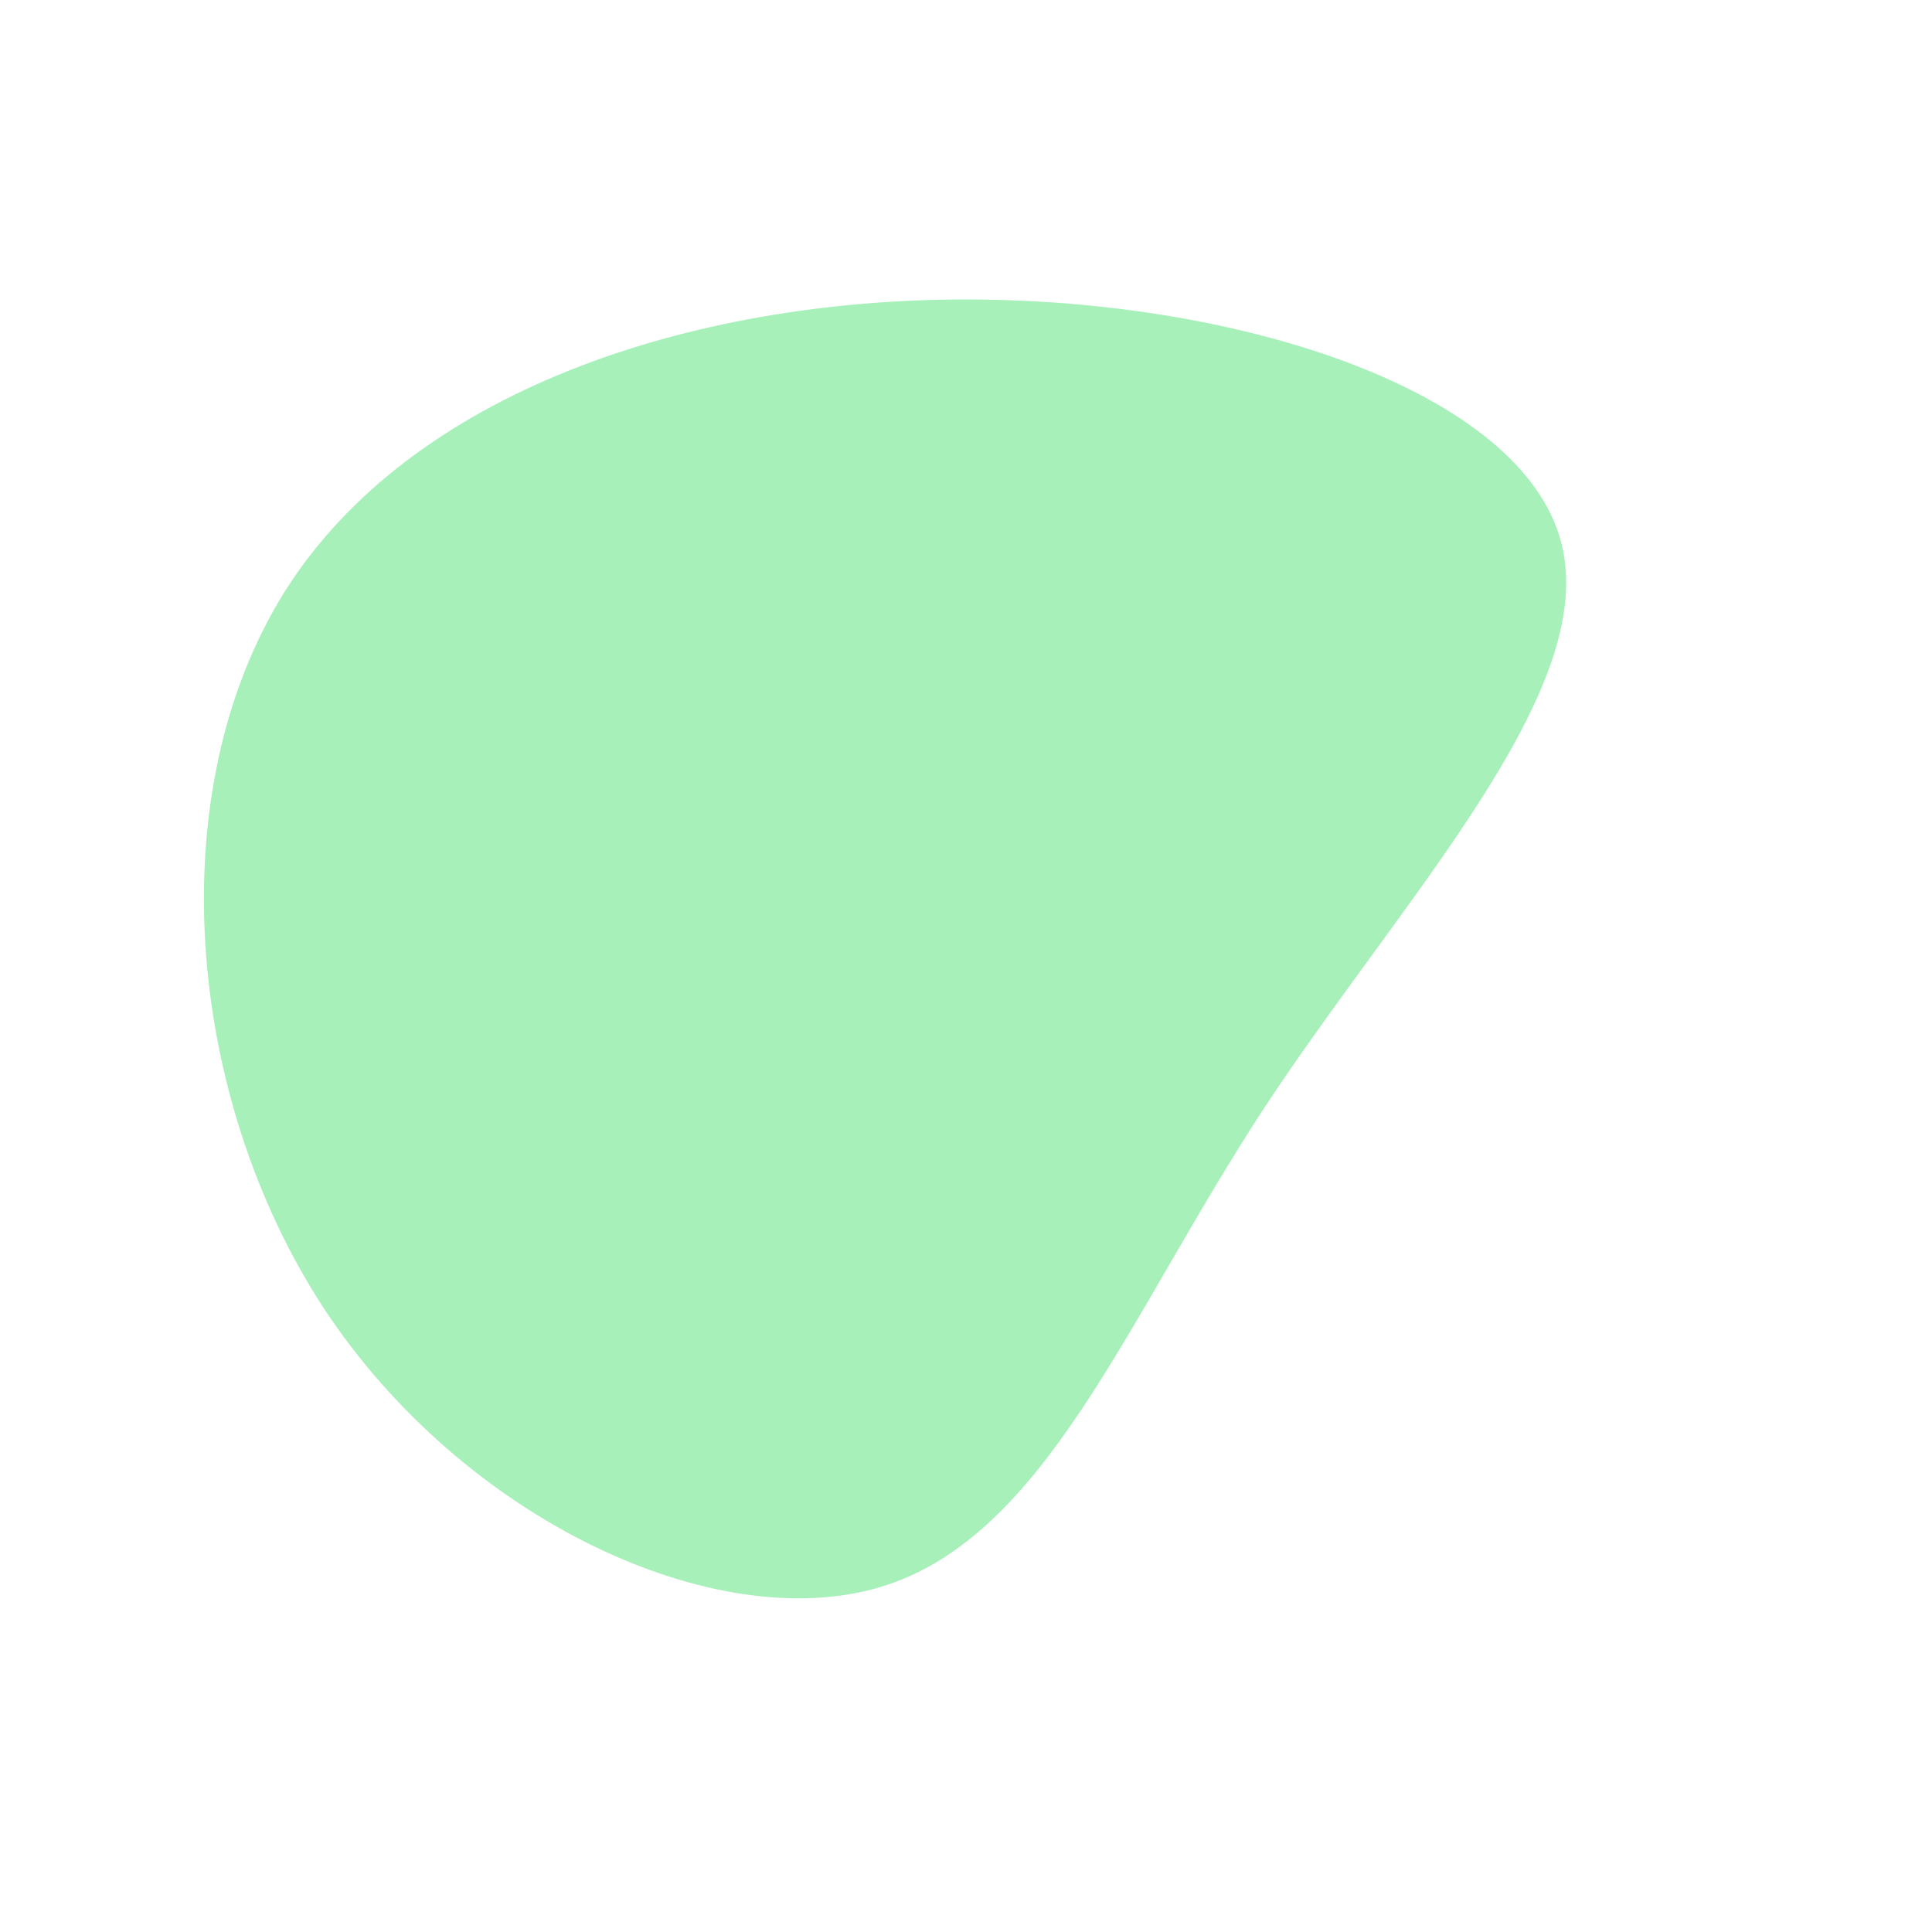
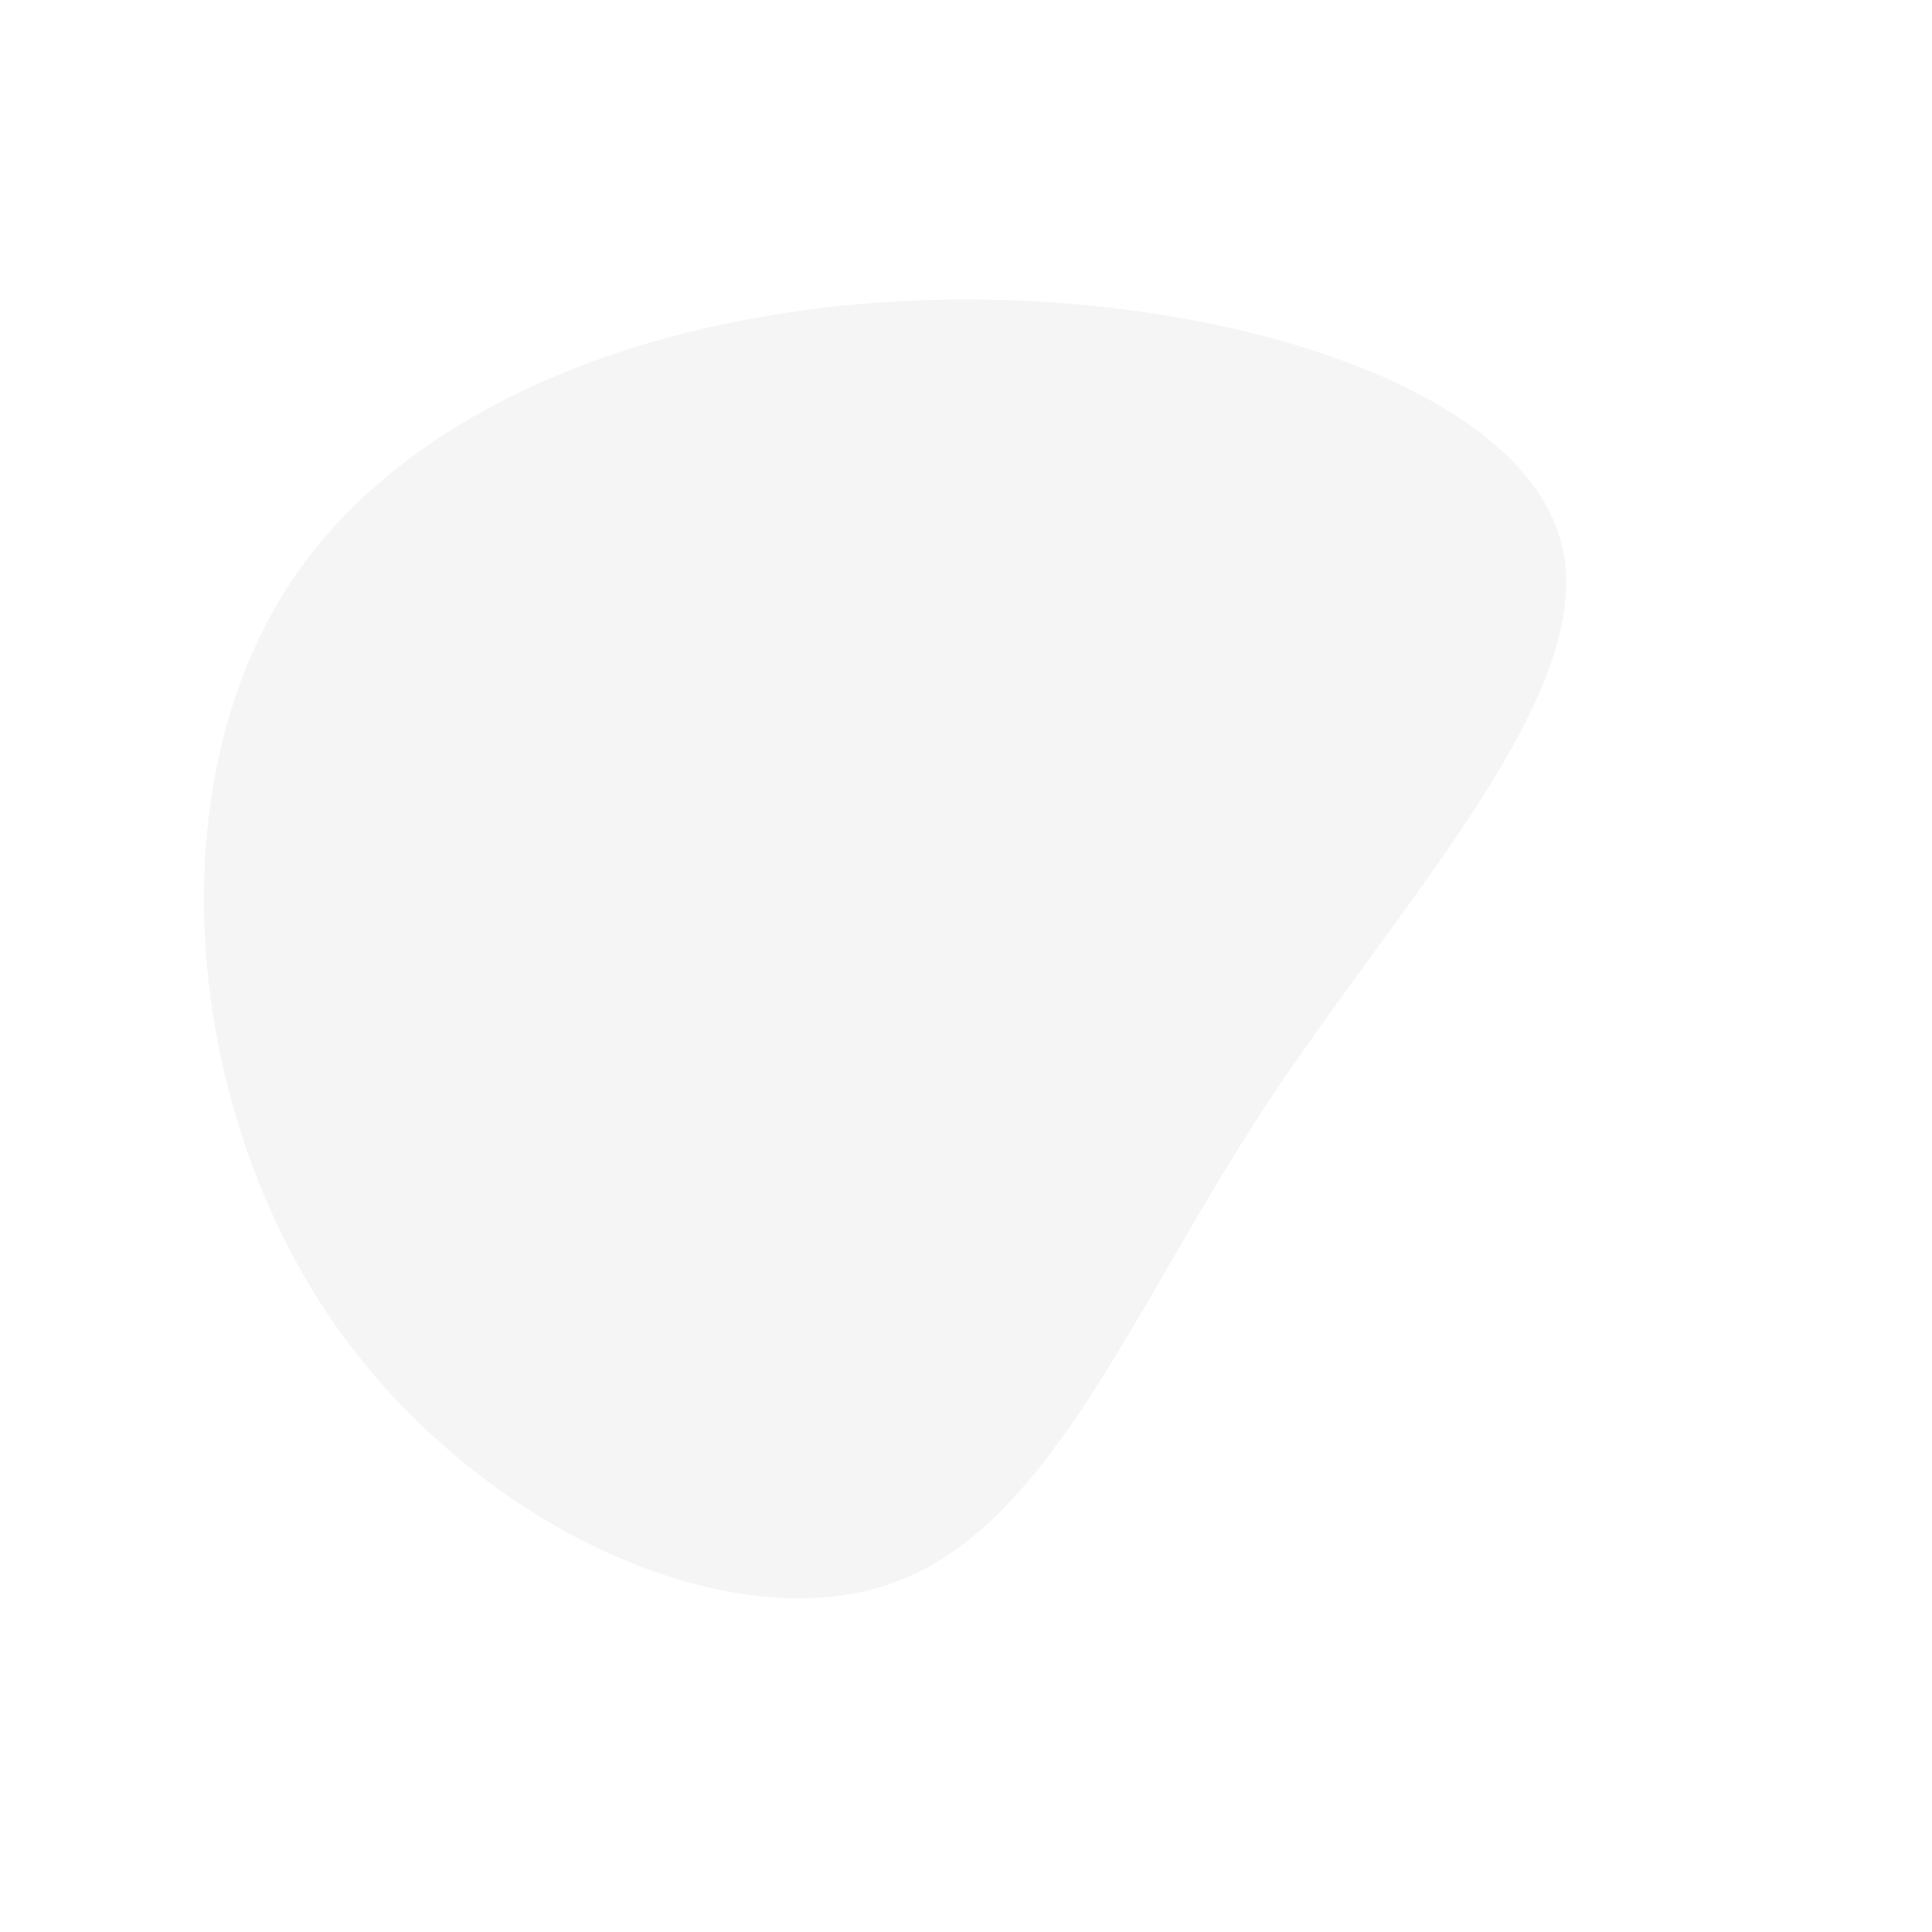
<svg xmlns="http://www.w3.org/2000/svg" viewBox="0 0 200 200">
-   <path fill="#A7F0BA" d="M61.6,-43.9C65.7,-28.5,45.2,-7.1,30.8,14.8C16.5,36.7,8.2,59.2,-8.9,64.3C-26,69.4,-52.1,57.3,-66.5,35.4C-80.8,13.5,-83.5,-18.1,-70.5,-38.8C-57.5,-59.4,-28.7,-69,0,-69C28.8,-69,57.5,-59.4,61.6,-43.9Z" transform="translate(100 100)" />
+   <path fill="#F5F5F5" d="M61.6,-43.9C65.7,-28.5,45.2,-7.1,30.8,14.8C16.5,36.7,8.2,59.2,-8.9,64.3C-26,69.4,-52.1,57.3,-66.5,35.4C-80.8,13.5,-83.5,-18.1,-70.5,-38.8C-57.5,-59.4,-28.7,-69,0,-69C28.8,-69,57.5,-59.4,61.6,-43.9Z" transform="translate(100 100)" />
</svg>
